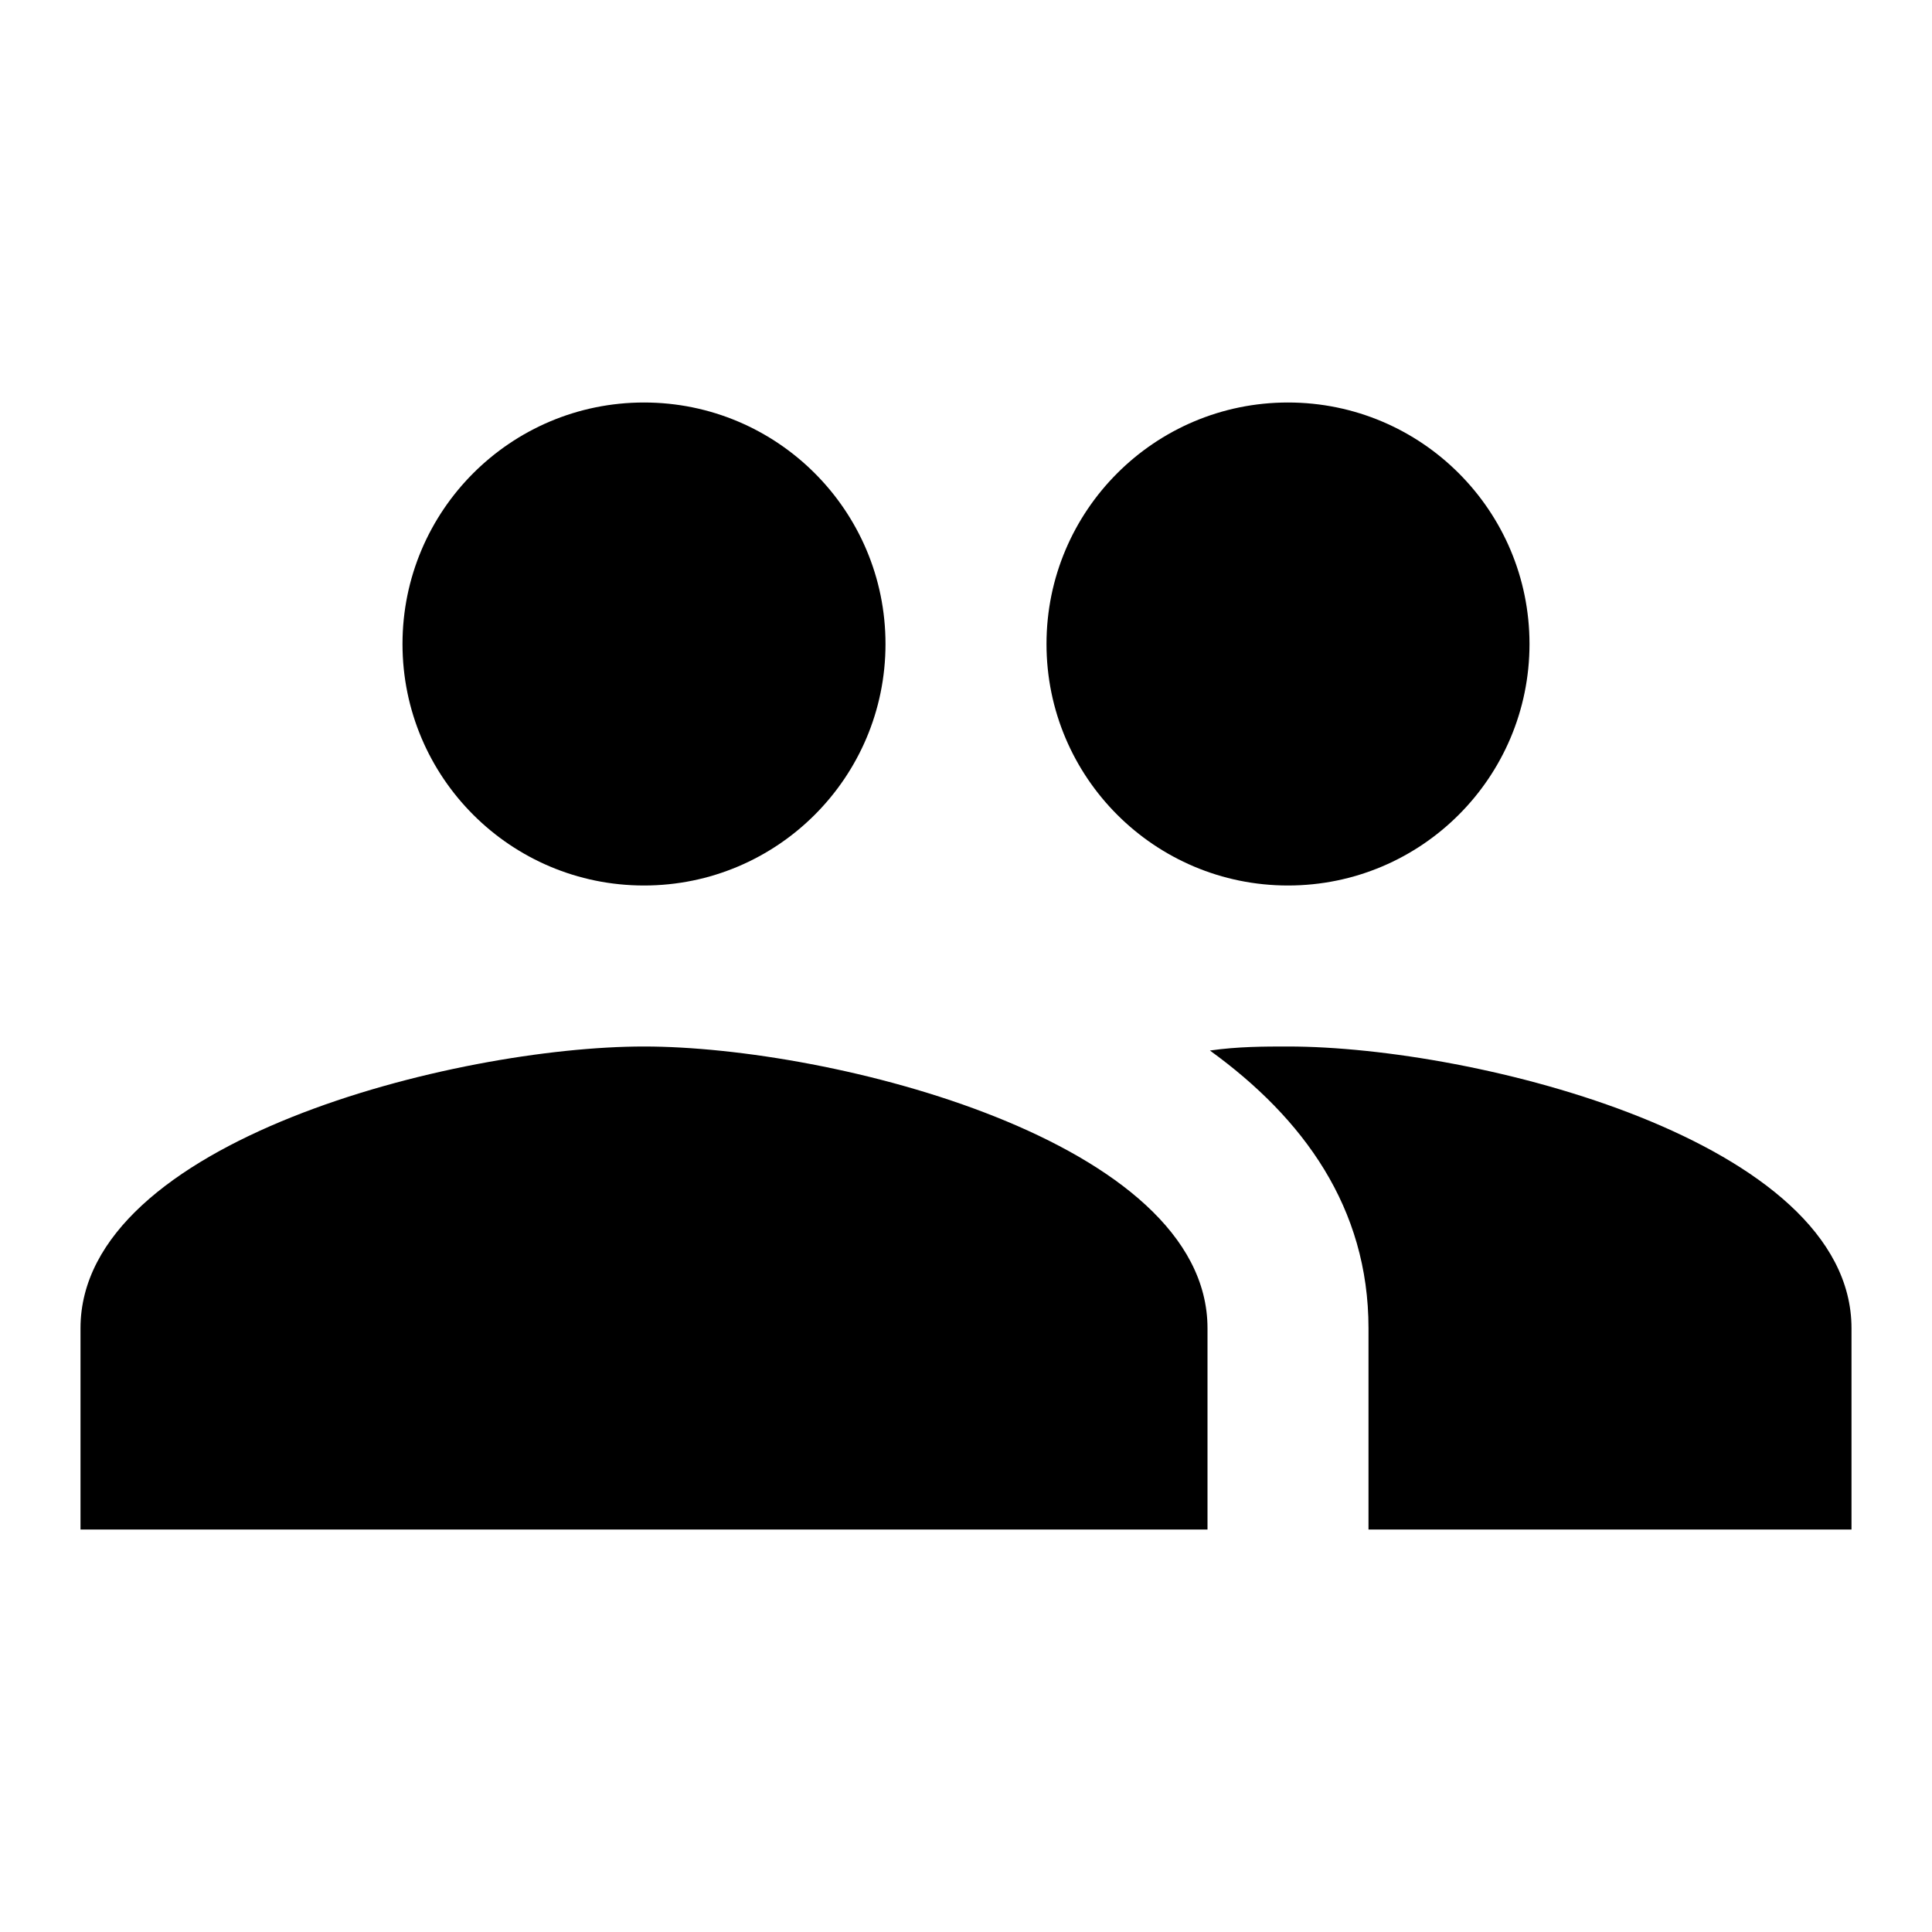
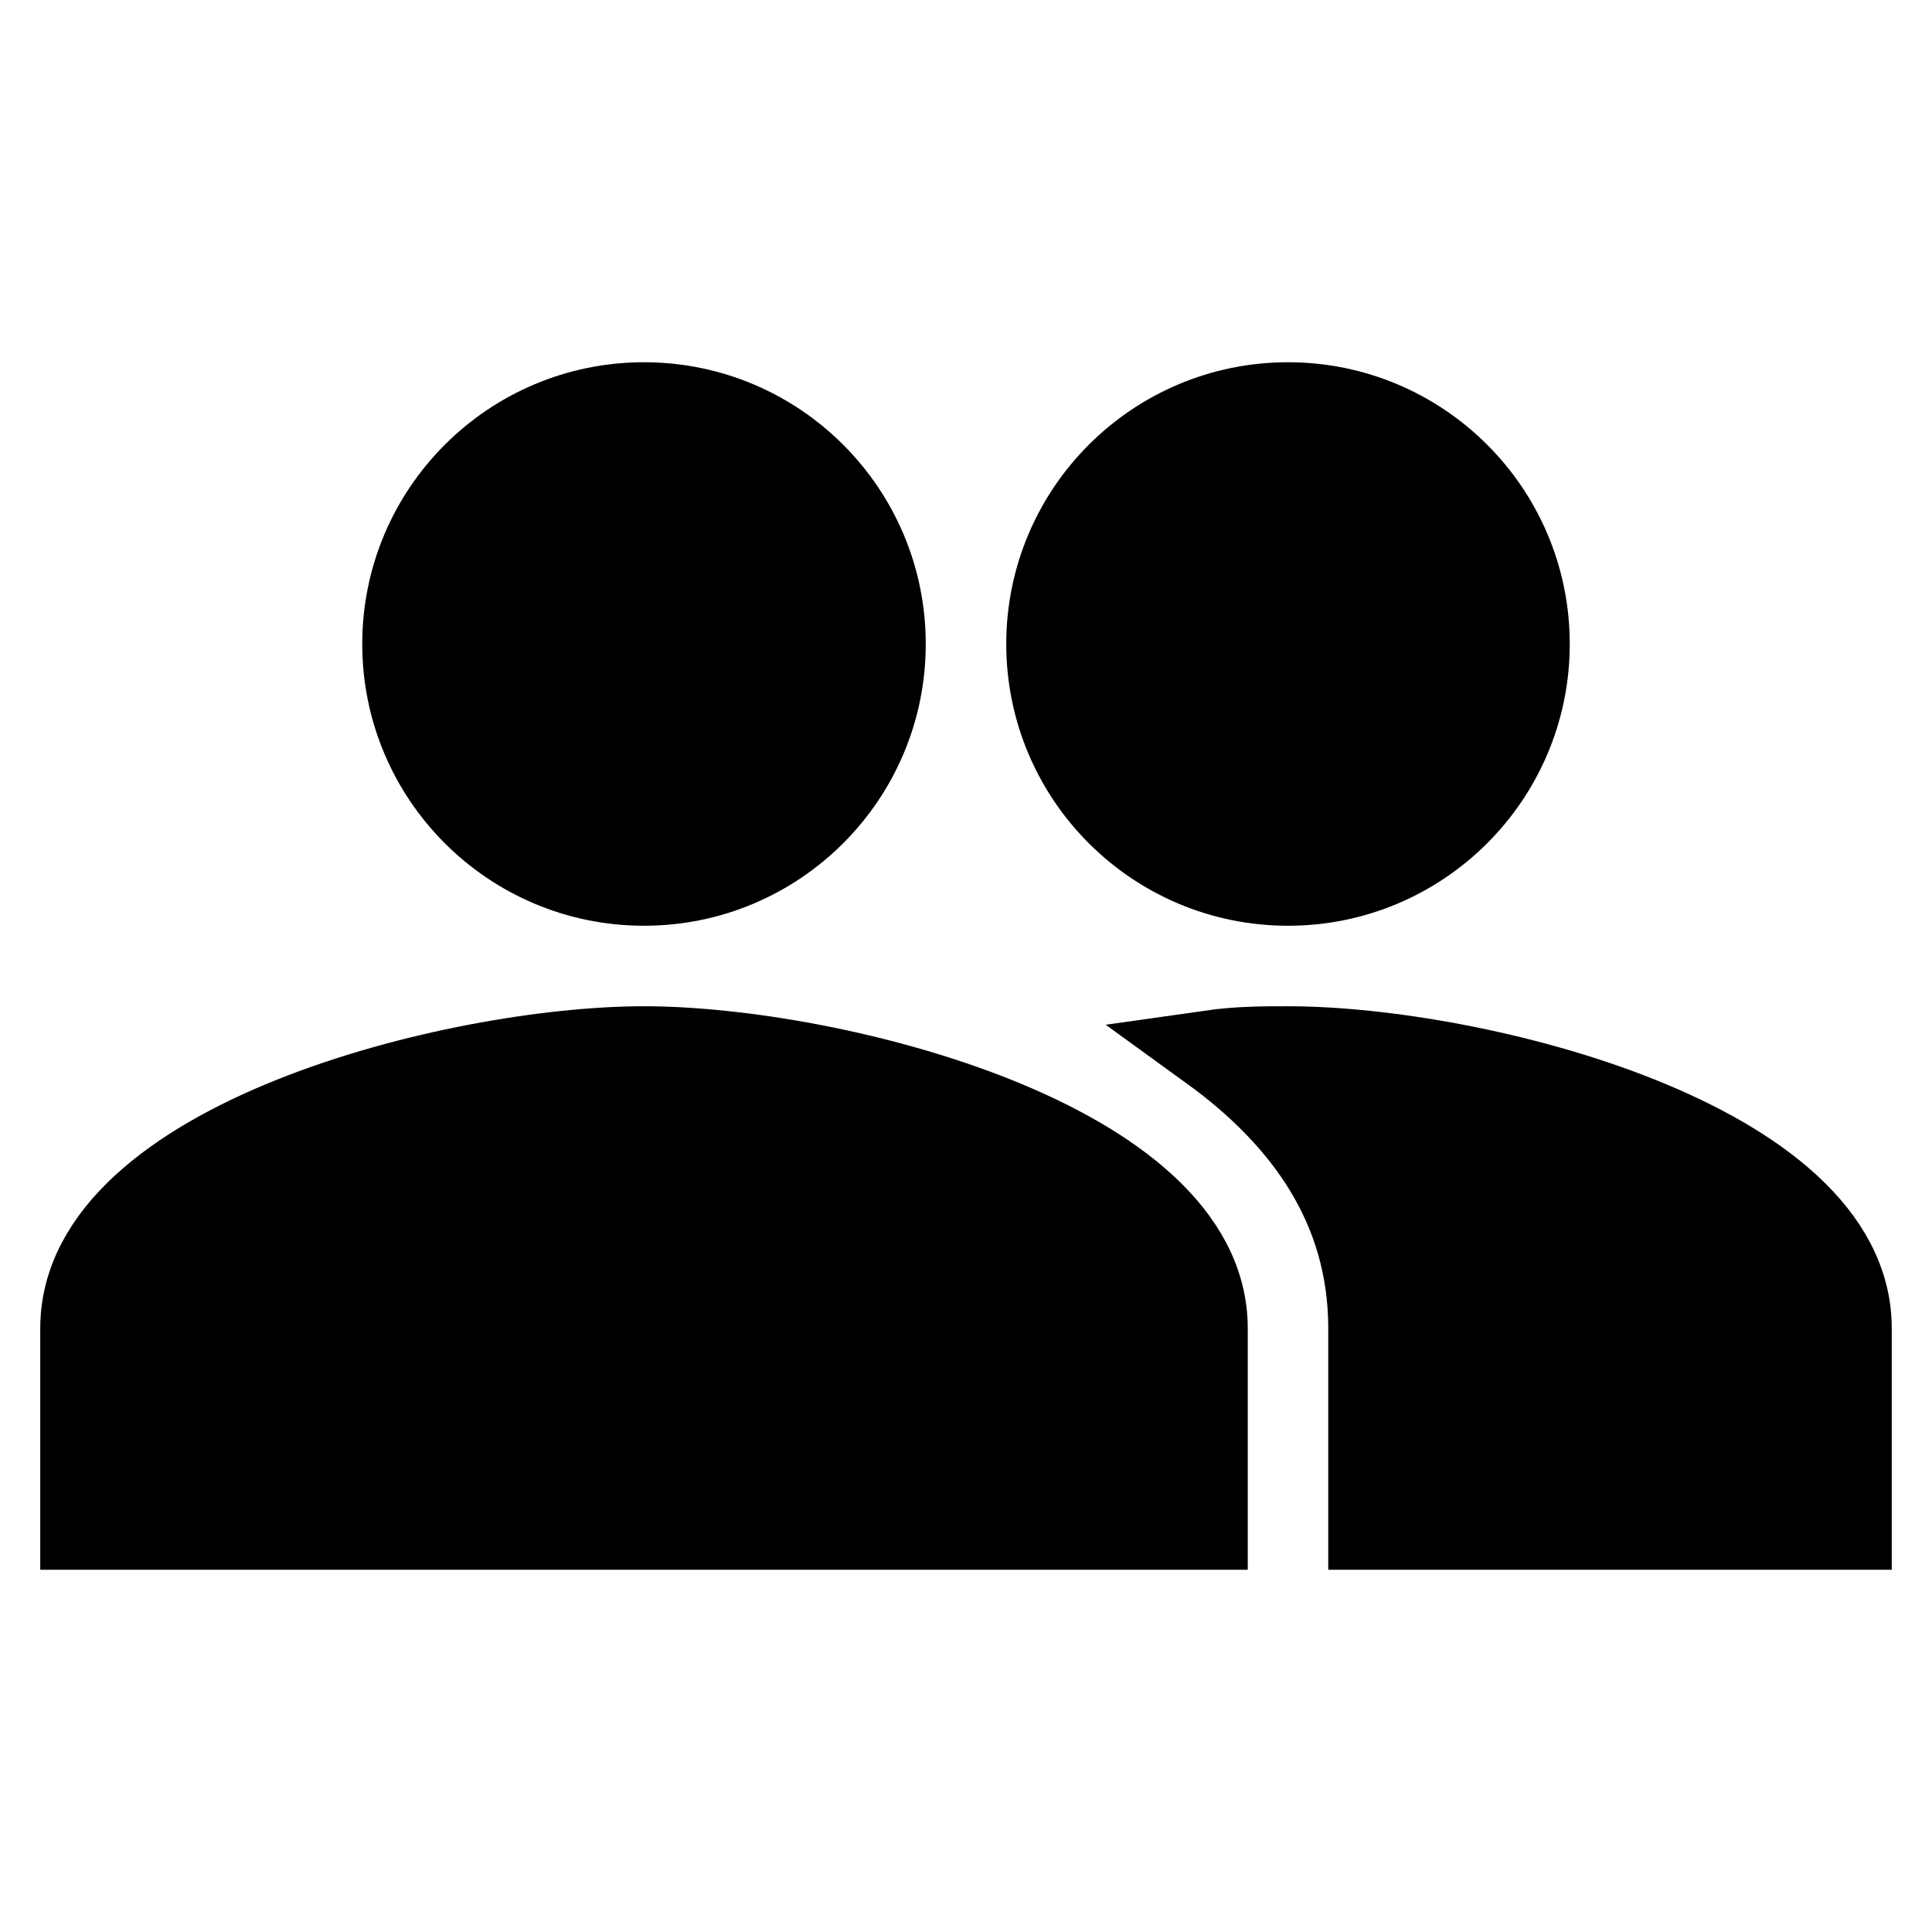
- <svg xmlns="http://www.w3.org/2000/svg" version="1.1" width="24" height="24" viewBox="0 0 24 24">
+ <svg xmlns="http://www.w3.org/2000/svg" stroke="currentColor" fill="currentColor" version="1.1" width="24" height="24" viewBox="0 0 24 24">
  <path d="M16,13C15.71,13 15.38,13 15.03,13.05C16.19,13.89 17,15 17,16.5V19H23V16.5C23,14.17 18.33,13 16,13M8,13C5.67,13 1,14.17 1,16.5V19H15V16.5C15,14.17 10.33,13 8,13M8,11A3,3 0 0,0 11,8A3,3 0 0,0 8,5A3,3 0 0,0 5,8A3,3 0 0,0 8,11M16,11A3,3 0 0,0 19,8A3,3 0 0,0 16,5A3,3 0 0,0 13,8A3,3 0 0,0 16,11Z" />
</svg>
